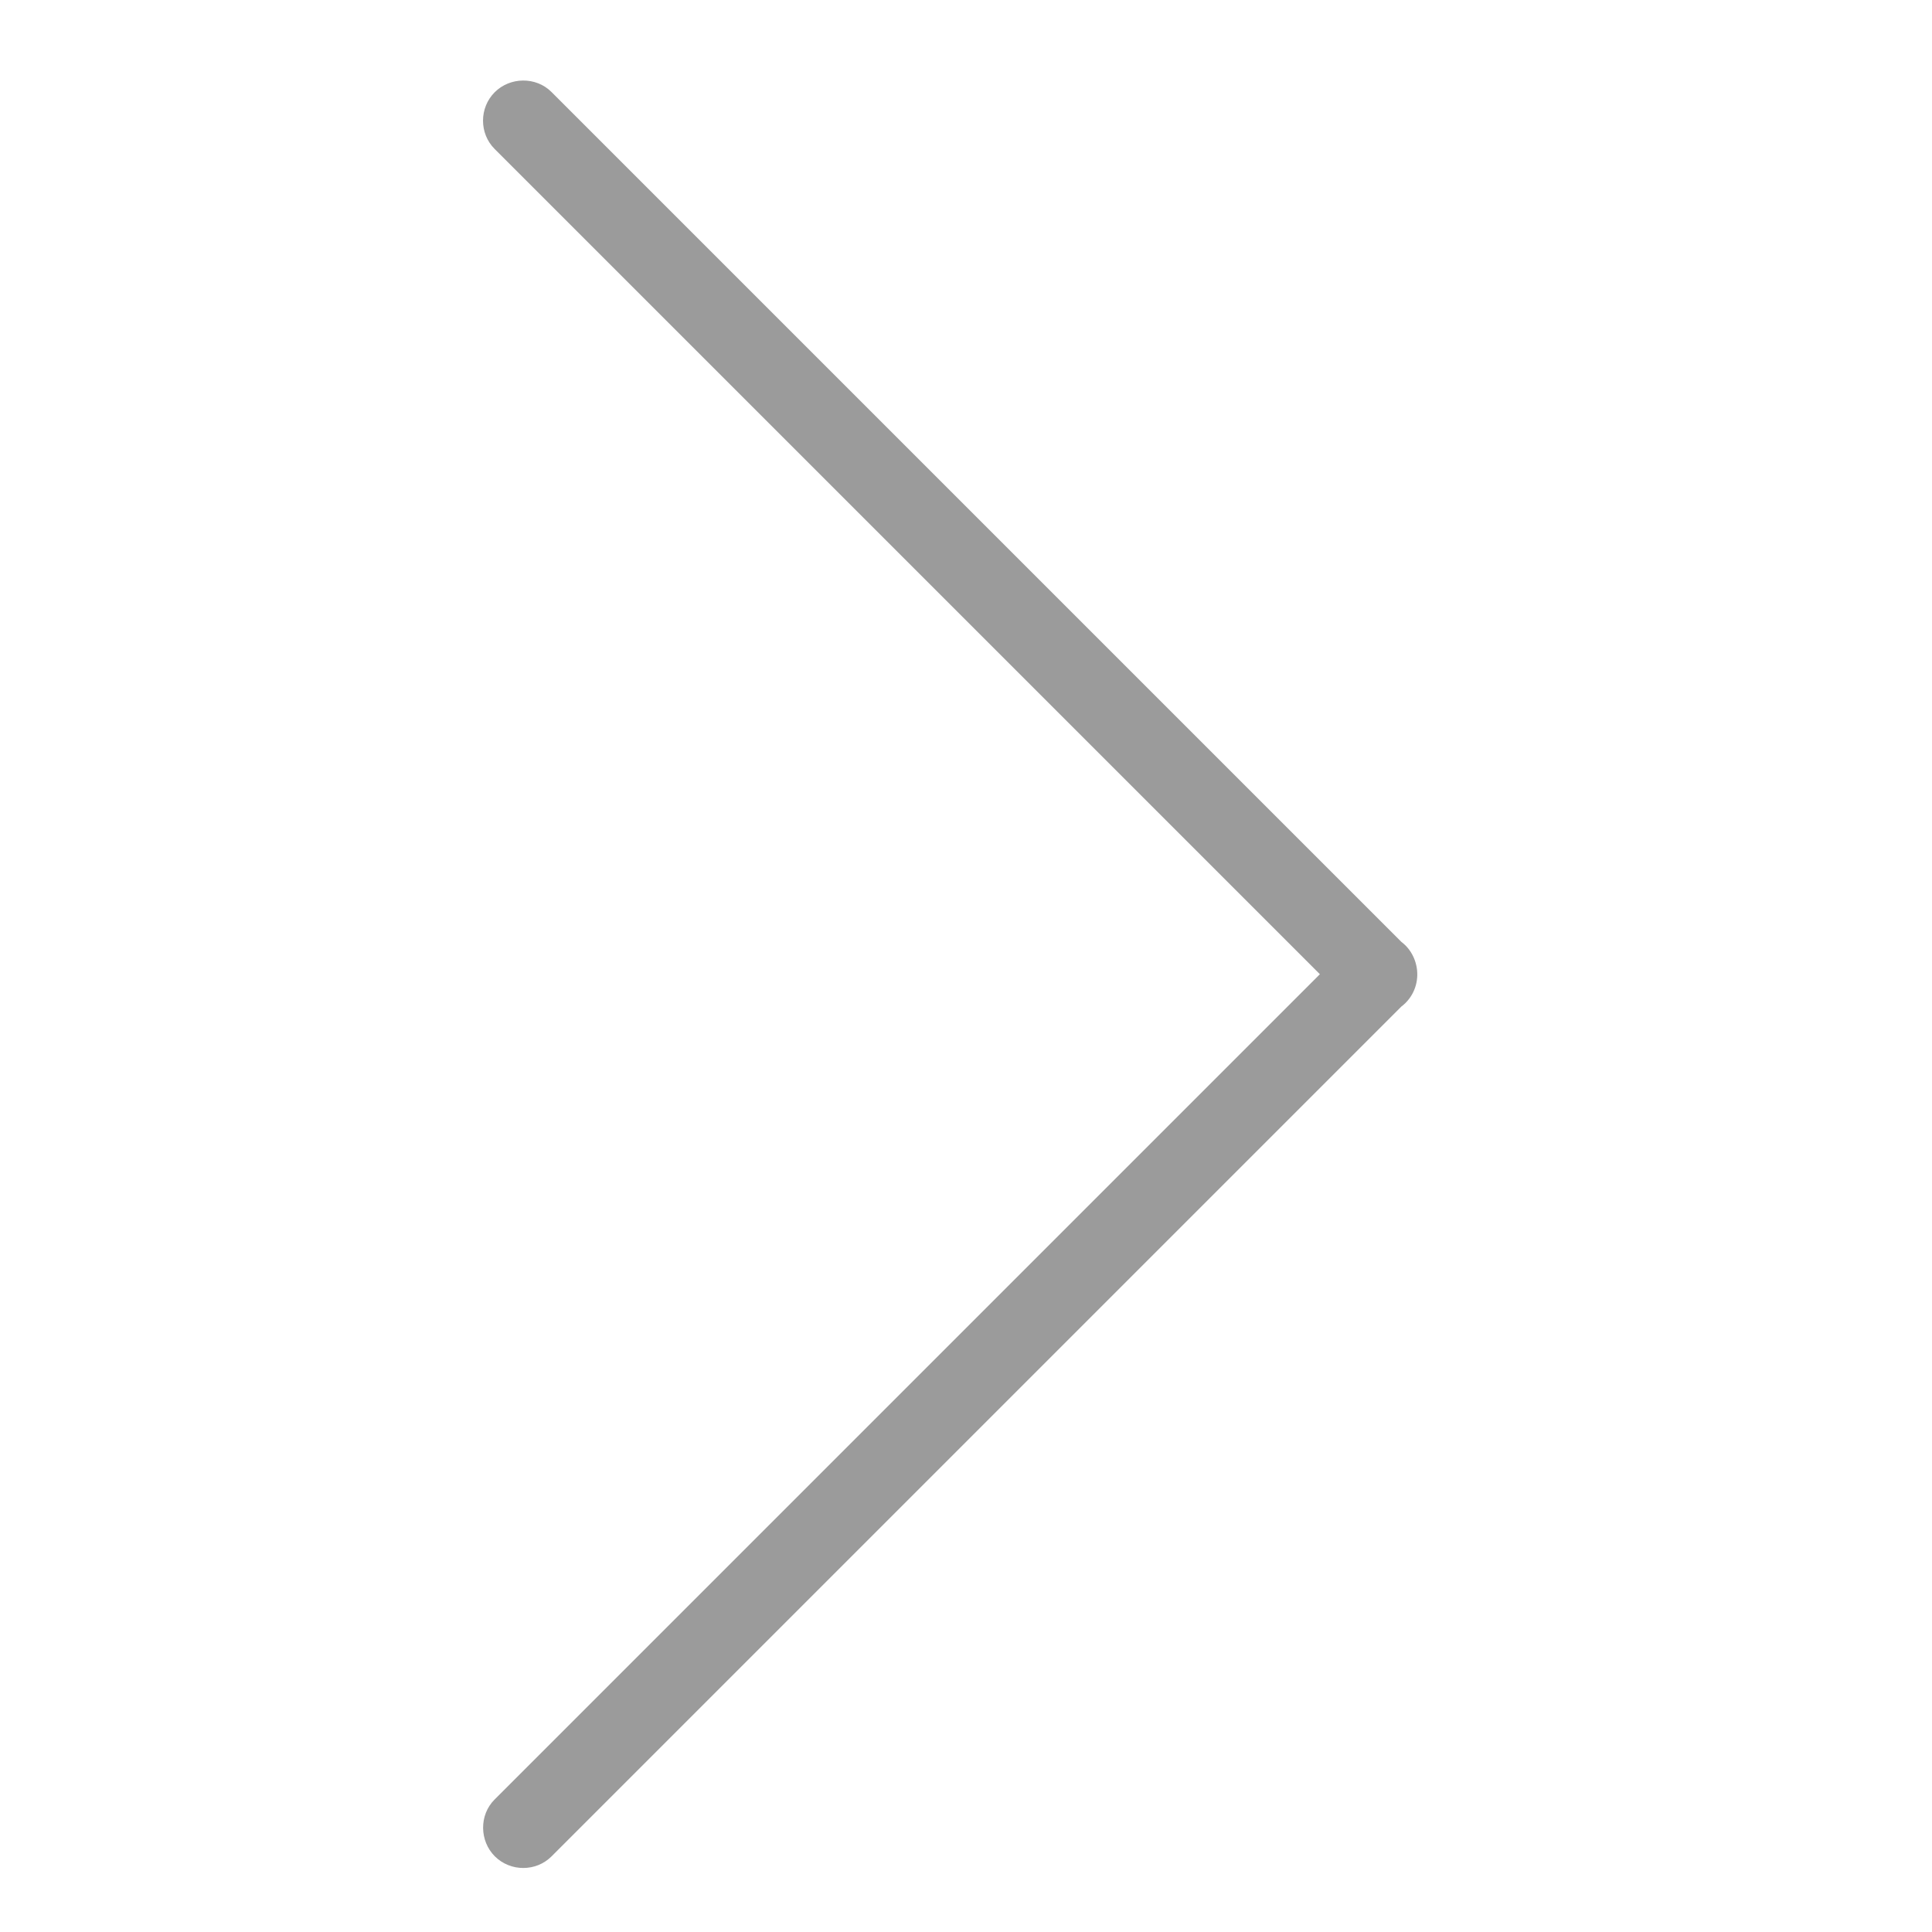
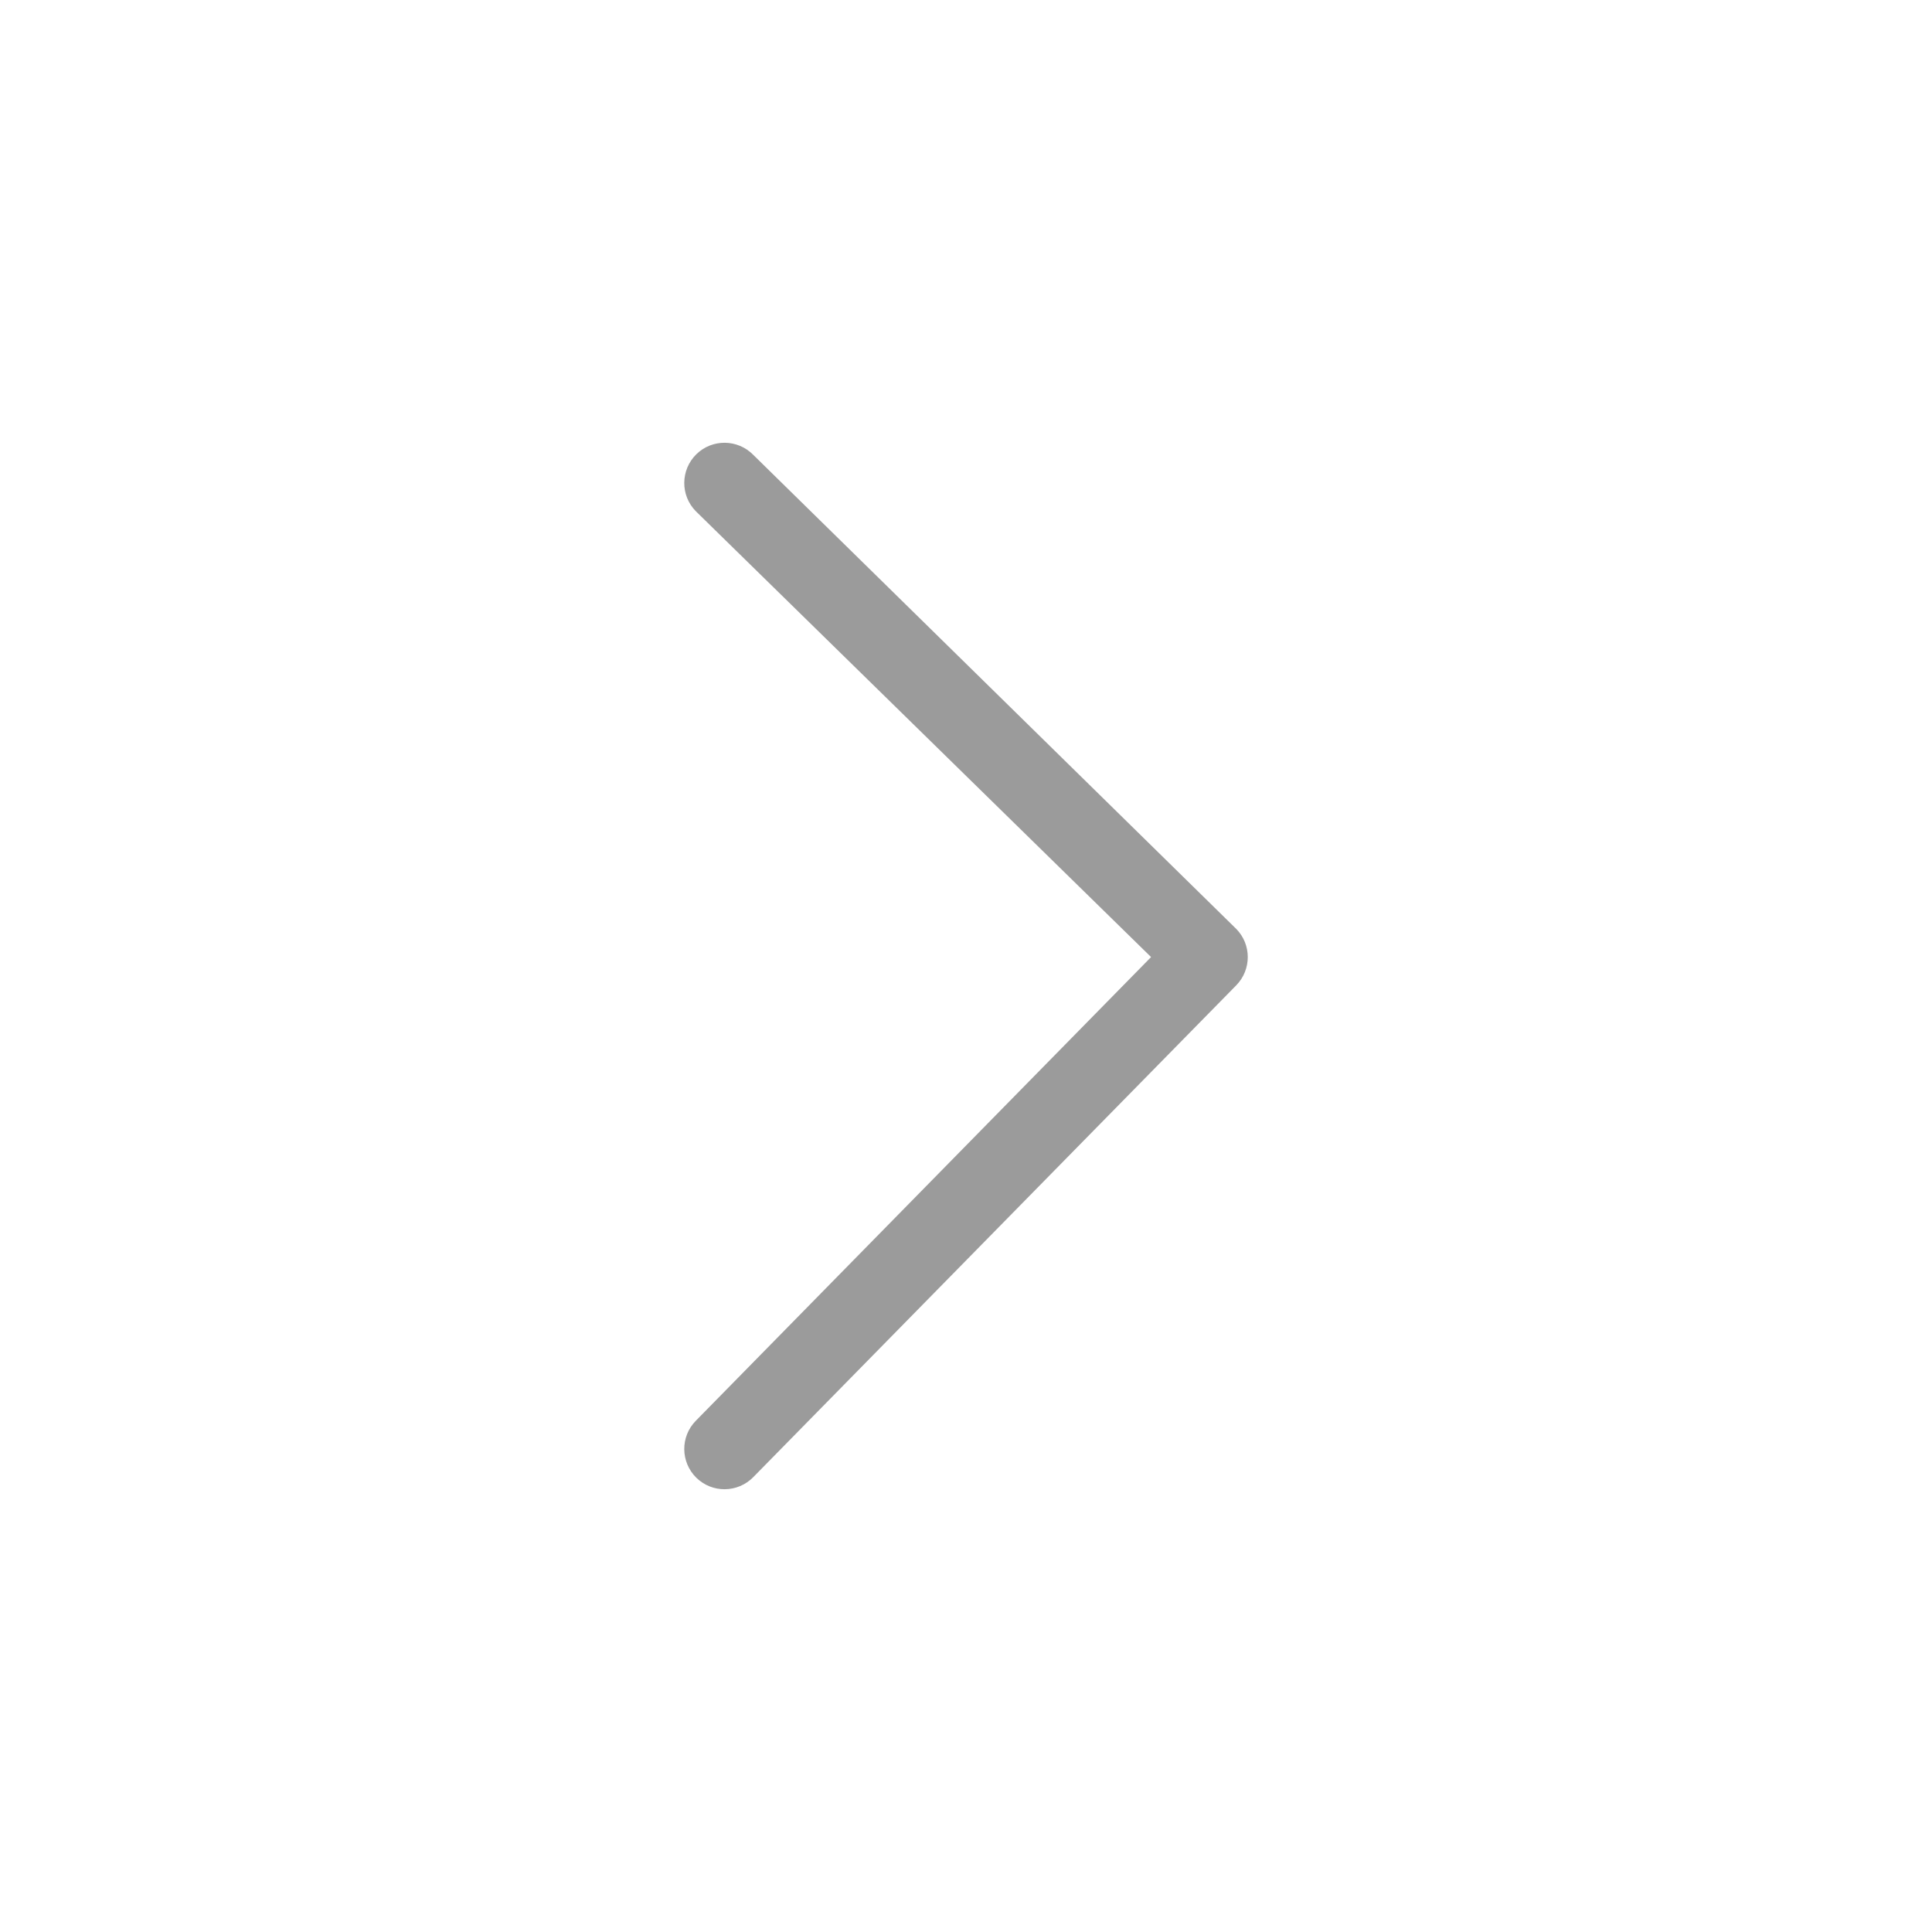
<svg xmlns="http://www.w3.org/2000/svg" width="24" height="24" viewBox="0 0 24 24">
-   <path fill="#9B9B9B" fill-rule="evenodd" d="M17.409,11.702 L6.851,1.144 C6.66,0.953 6.341,0.951 6.146,1.146 C5.957,1.336 5.95,1.657 6.144,1.851 L16.396,12.103 L6.144,22.355 C5.953,22.546 5.951,22.865 6.146,23.06 C6.336,23.249 6.657,23.256 6.851,23.062 L17.408,12.505 C17.426,12.491 17.443,12.476 17.46,12.46 C17.529,12.39 17.574,12.303 17.594,12.211 C17.63,12.05 17.586,11.872 17.46,11.746 C17.444,11.73 17.427,11.715 17.409,11.702 Z" transform="matrix(1 0 0 -1 0 24.205)" />
+   <path fill="#9B9B9B" d="M6.35,8.643 C6.153,8.45 5.837,8.453 5.643,8.65 C5.45,8.847 5.453,9.163 5.65,9.357 L11.539,15.357 C11.733,15.548 12.045,15.548 12.24,15.357 L18.35,9.357 C18.547,9.163 18.55,8.847 18.357,8.65 C18.163,8.453 17.847,8.45 17.65,8.643 L11.889,14.299 L6.35,8.643 Z" transform="matrix(0 1 1 0 0 0)" />
</svg>
